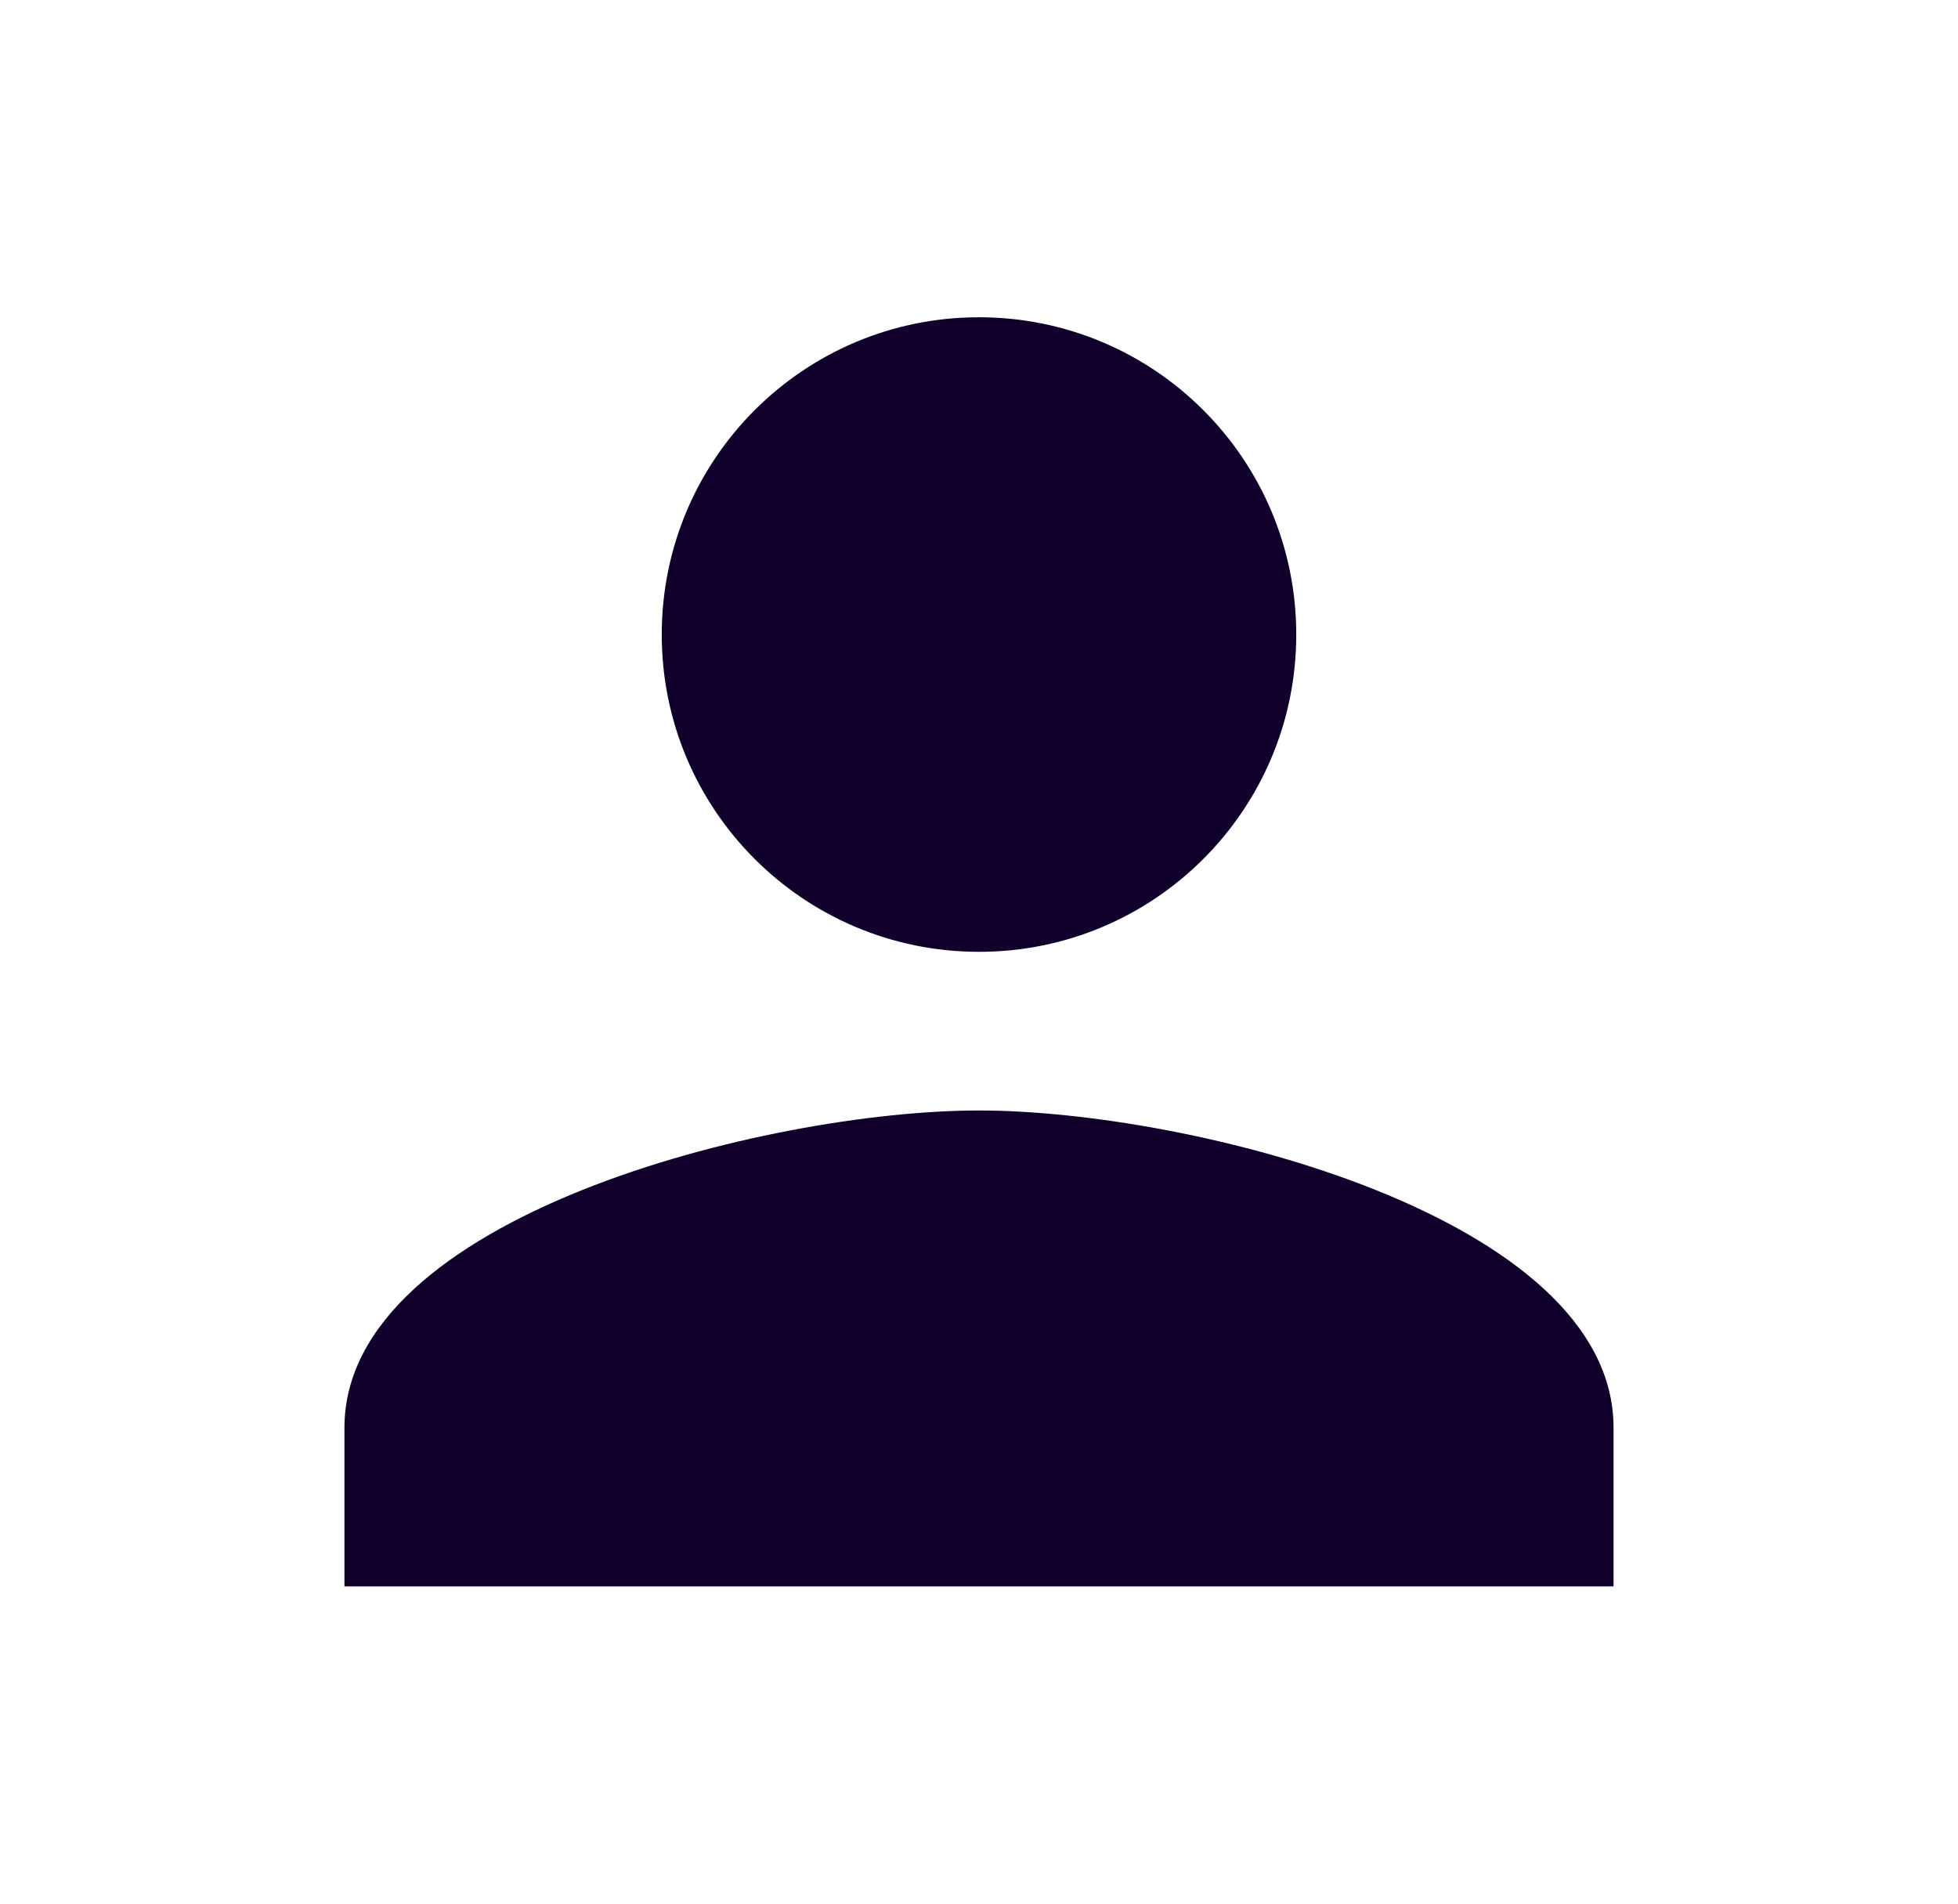
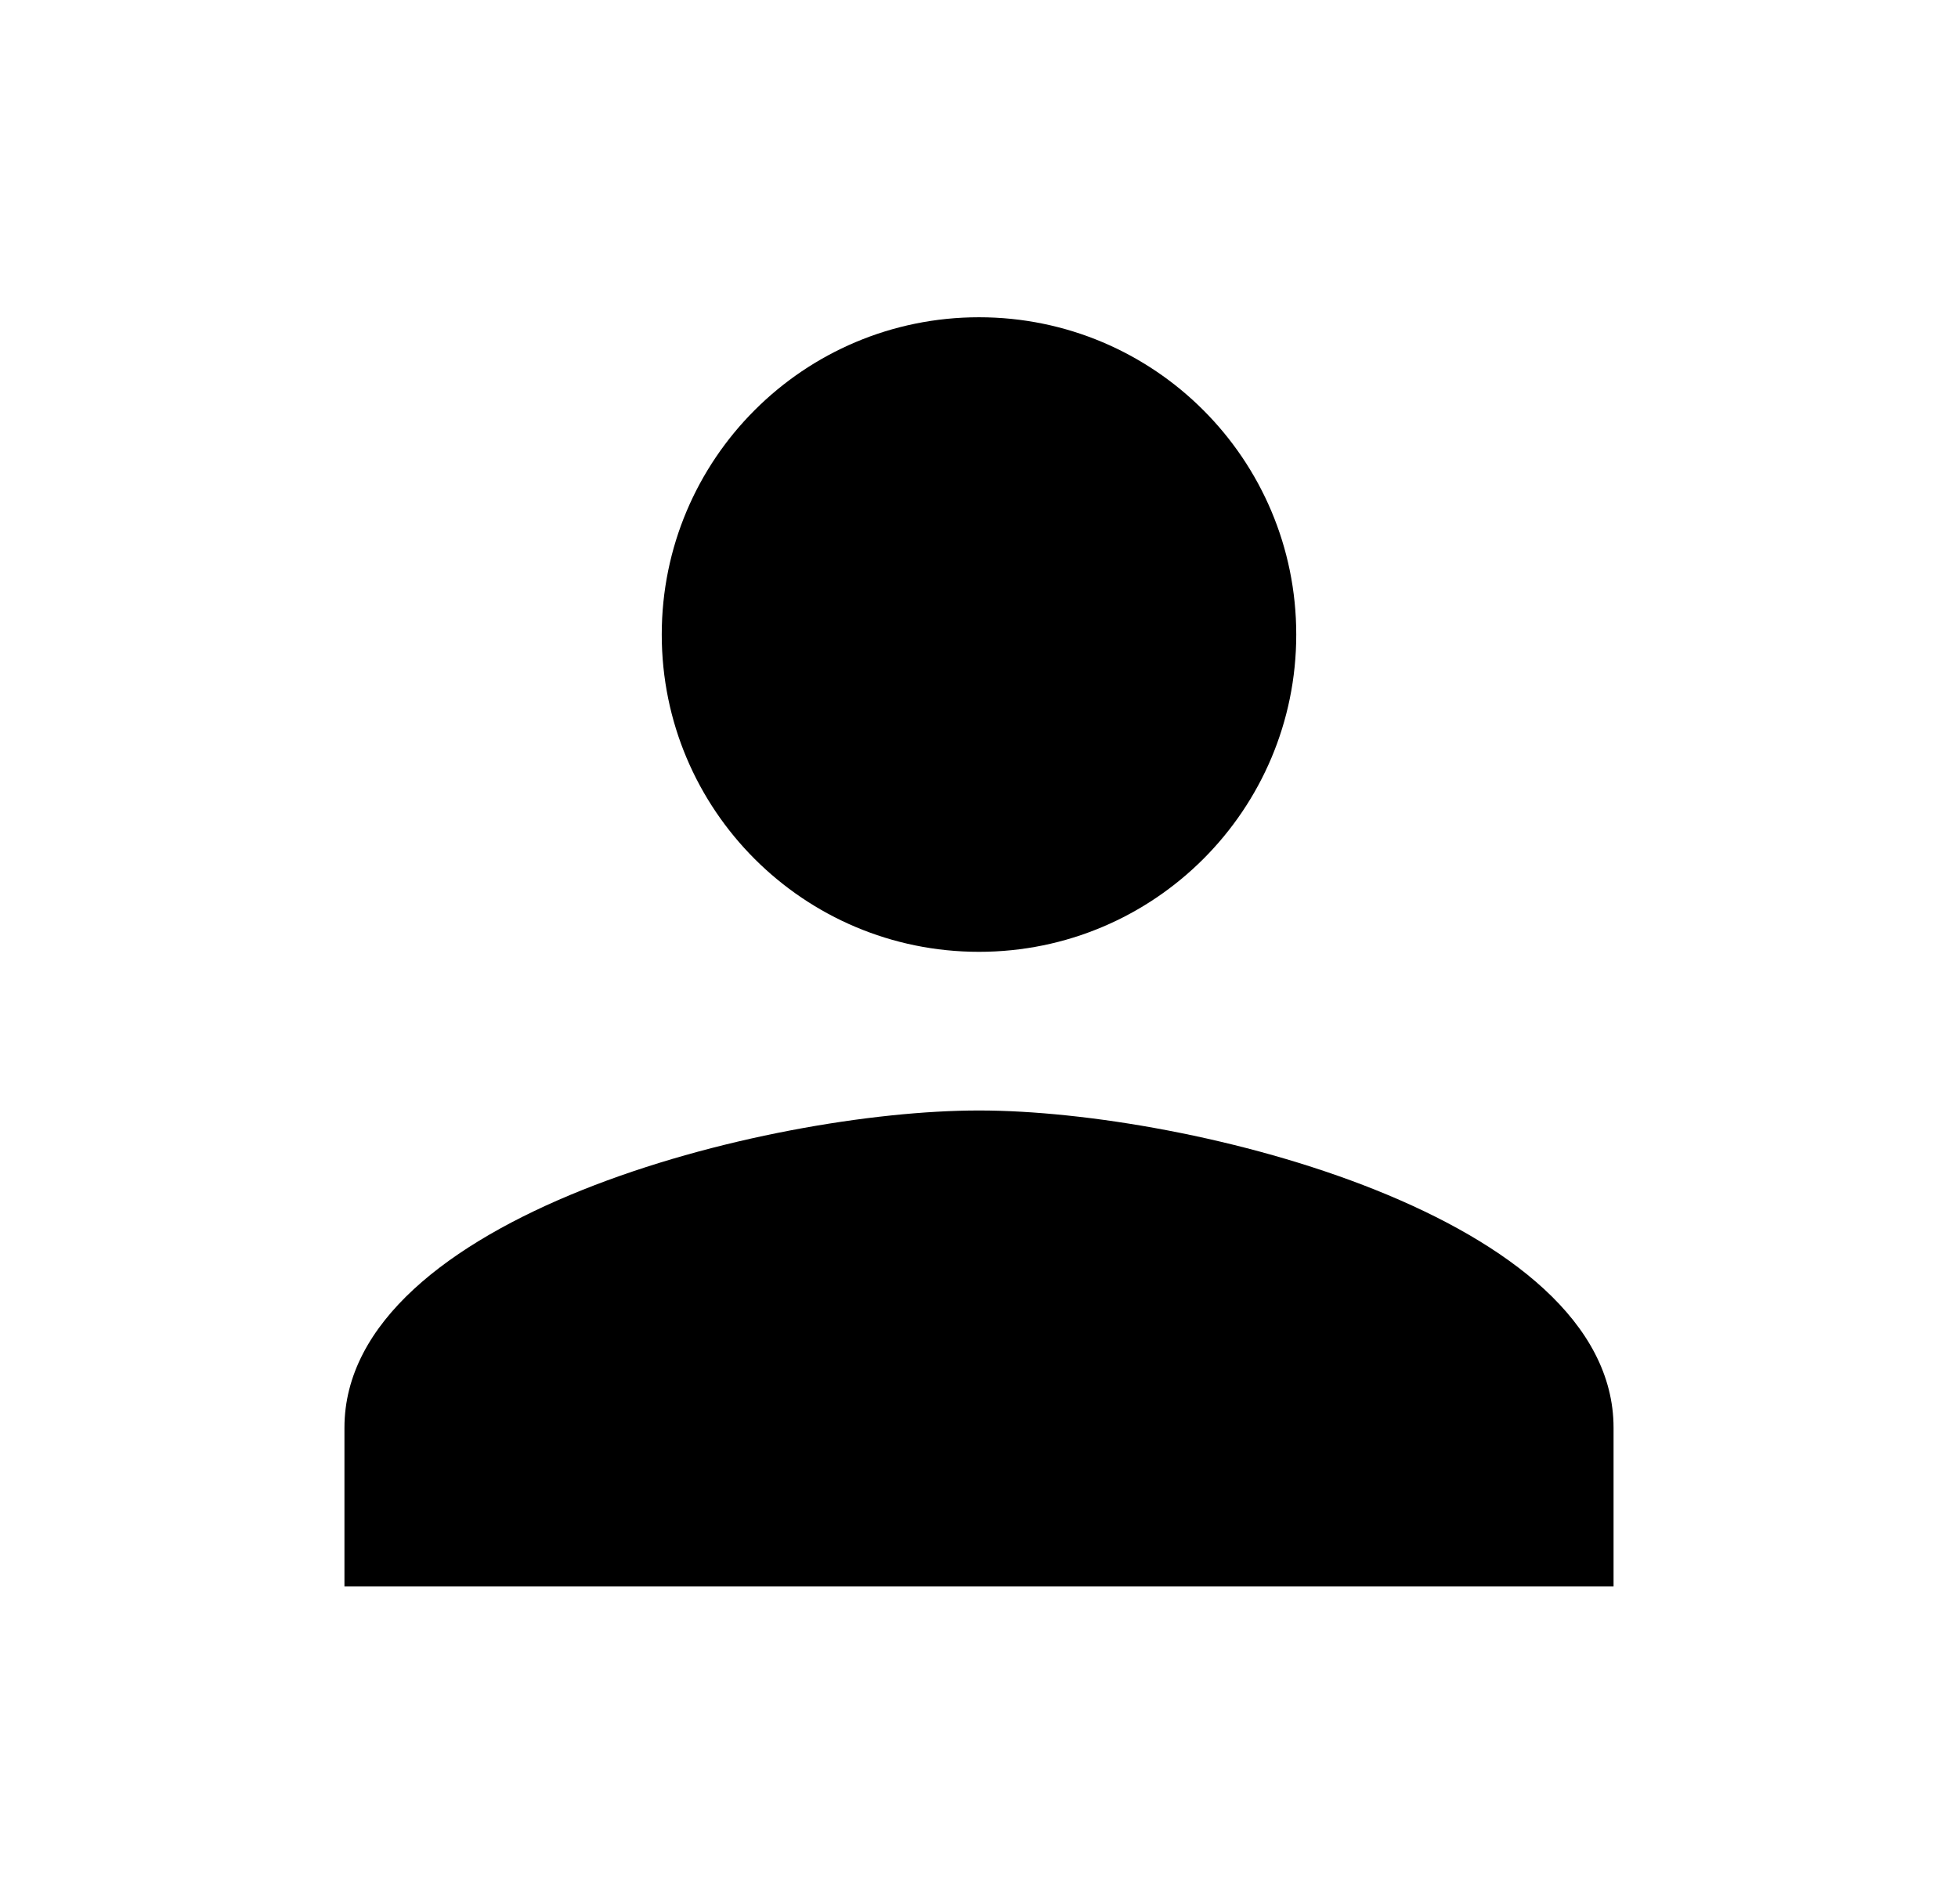
- <svg xmlns="http://www.w3.org/2000/svg" width="36" height="35" viewBox="0 0 36 35" fill="none">
-   <path d="M18 17.5C21.223 17.5 23.833 14.89 23.833 11.667C23.833 8.444 21.223 5.833 18 5.833C14.777 5.833 12.167 8.444 12.167 11.667C12.167 14.89 14.777 17.5 18 17.5ZM18 20.417C14.106 20.417 6.333 22.371 6.333 26.25V29.167H29.667V26.25C29.667 22.371 21.894 20.417 18 20.417Z" fill="#11002B" />
+ <svg xmlns="http://www.w3.org/2000/svg" width="36" height="35" viewBox="0 0 36 35">
+   <path d="M18 17.5C21.223 17.5 23.833 14.89 23.833 11.667C23.833 8.444 21.223 5.833 18 5.833C14.777 5.833 12.167 8.444 12.167 11.667C12.167 14.89 14.777 17.5 18 17.5ZM18 20.417C14.106 20.417 6.333 22.371 6.333 26.25V29.167H29.667V26.25C29.667 22.371 21.894 20.417 18 20.417Z" />
</svg>
